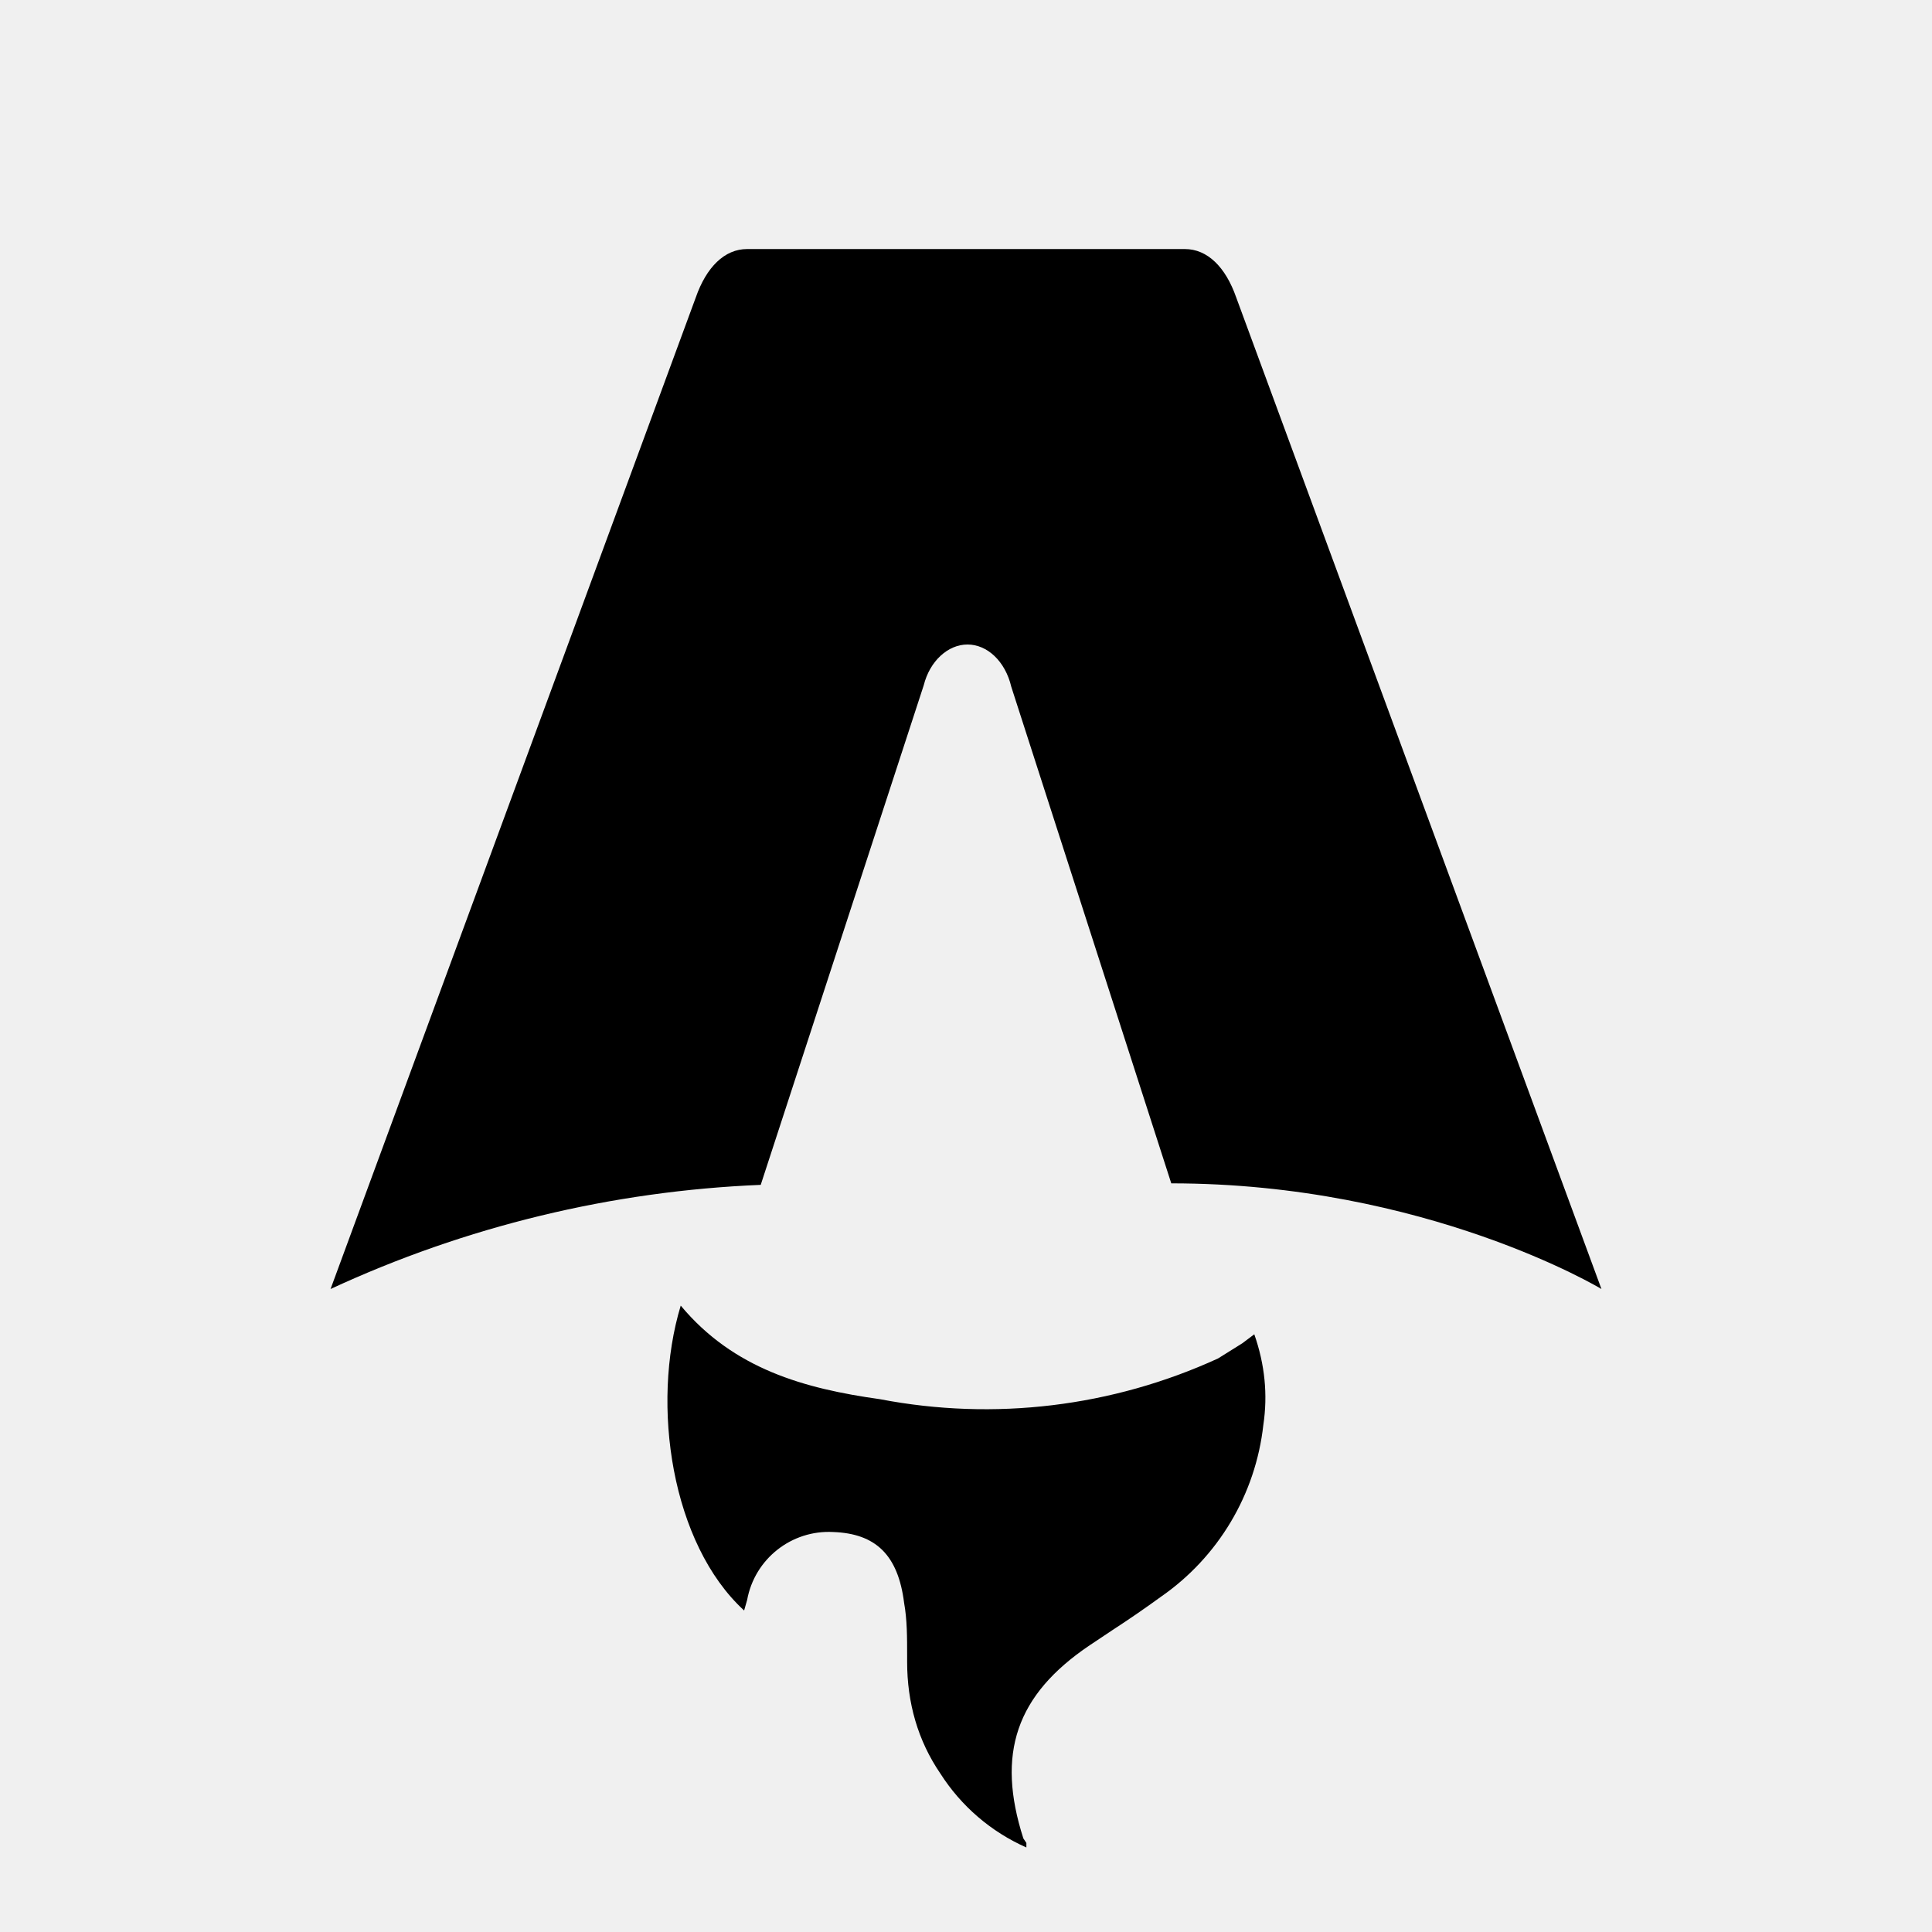
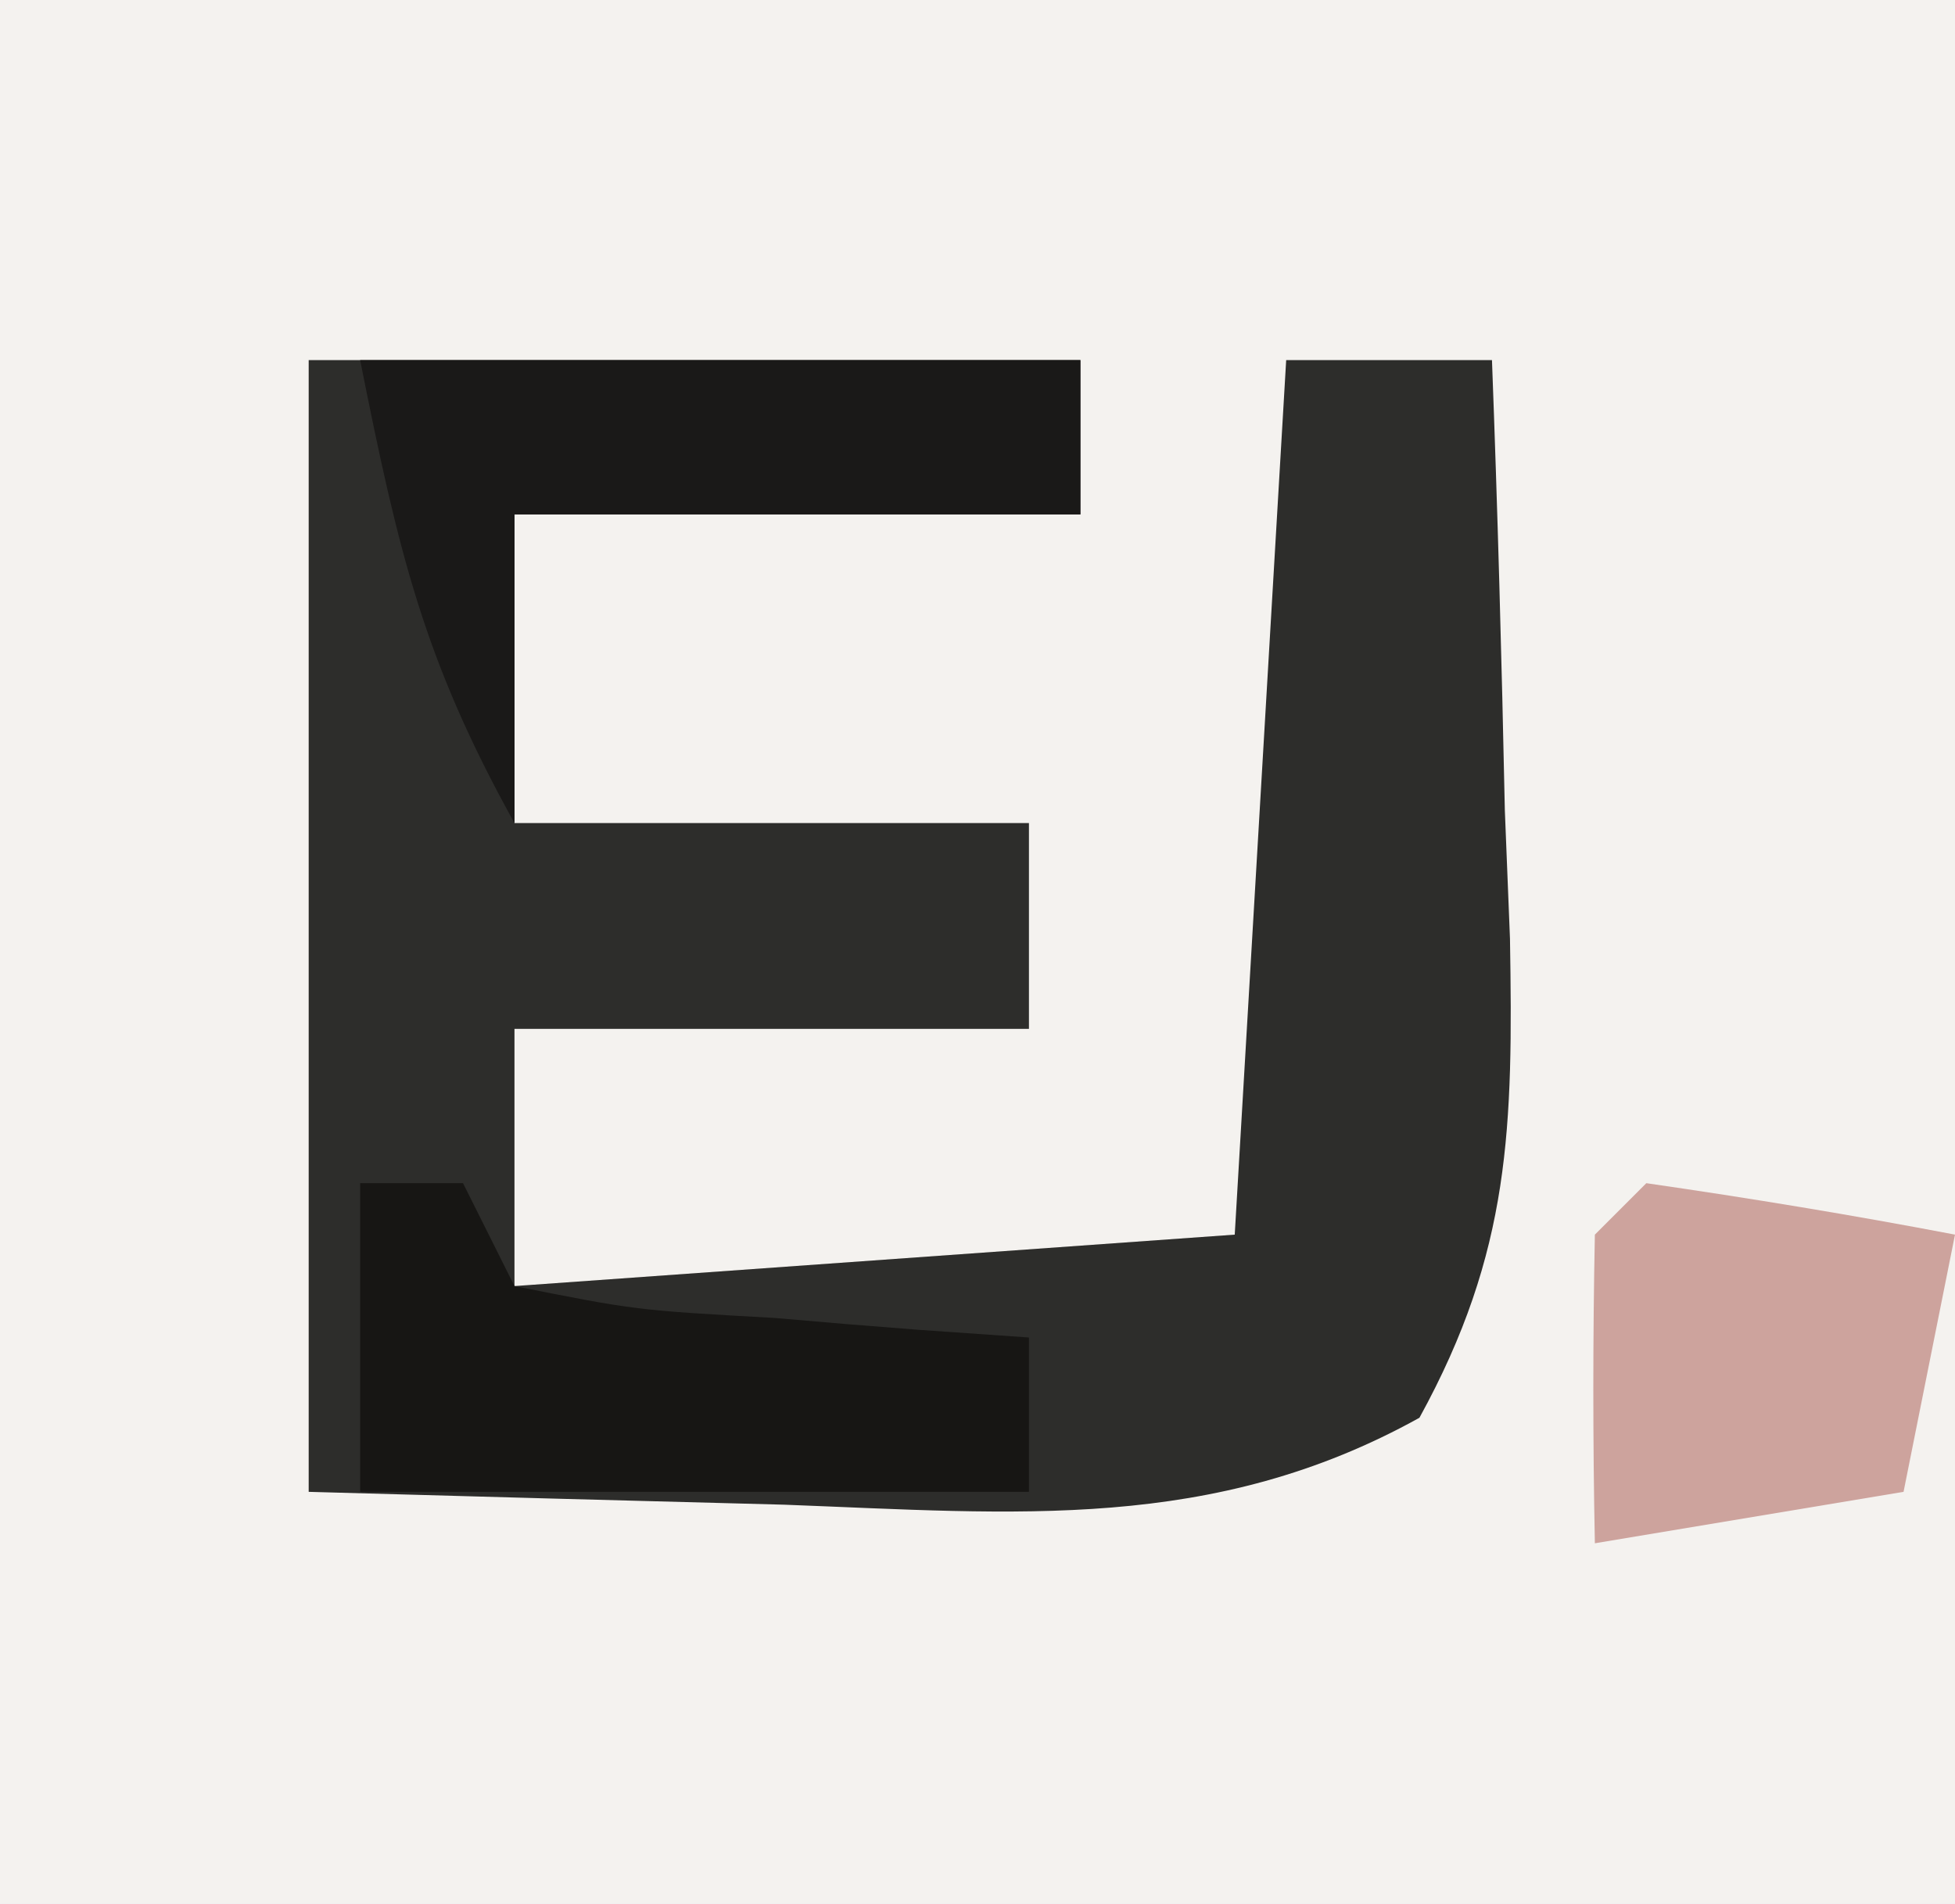
- <svg xmlns="http://www.w3.org/2000/svg" fill="none" viewBox="0 0 128 128">
-   <path d="M50.4 78.5a75.1 75.1 0 0 0-28.5 6.9l24.2-65.7c.7-2 1.9-3.2 3.4-3.2h29c1.5 0 2.7 1.2 3.4 3.2l24.2 65.7s-11.6-7-28.5-7L67 45.5c-.4-1.7-1.6-2.8-2.9-2.8-1.3 0-2.5 1.1-2.9 2.7L50.4 78.5Zm-1.1 28.2Zm-4.2-20.2c-2 6.6-.6 15.8 4.2 20.2a17.5 17.5 0 0 1 .2-.7 5.5 5.5 0 0 1 5.7-4.5c2.8.1 4.3 1.5 4.7 4.7.2 1.1.2 2.3.2 3.5v.4c0 2.7.7 5.2 2.2 7.4a13 13 0 0 0 5.7 4.9v-.3l-.2-.3c-1.8-5.6-.5-9.5 4.4-12.8l1.5-1a73 73 0 0 0 3.2-2.2 16 16 0 0 0 6.8-11.4c.3-2 .1-4-.6-6l-.8.6-1.6 1a37 37 0 0 1-22.4 2.7c-5-.7-9.7-2-13.2-6.2Z" />
-   <style>
-         path { fill: #000; }
-         @media (prefers-color-scheme: dark) {
-             path { fill: #FFF; }
-         }
-     </style>
+ <svg xmlns="http://www.w3.org/2000/svg" version="1.1" width="38" height="37">
+   <path d="M0 0 C12.54 0 25.08 0 38 0 C38 12.21 38 24.42 38 37 C25.46 37 12.92 37 0 37 C0 24.79 0 12.58 0 0 Z " fill="#F4F2EF" transform="translate(0,0)" />
+   <path d="M0 0 C4.95 0 9.9 0 15 0 C15 0.99 15 1.98 15 3 C11.37 3 7.74 3 4 3 C4 4.98 4 6.96 4 9 C7.3 9 10.6 9 14 9 C14 10.32 14 11.64 14 13 C10.7 13 7.4 13 4 13 C4 14.65 4 16.3 4 18 C8.62 17.67 13.24 17.34 18 17 C18.33 11.39 18.66 5.78 19 0 C20.32 0 21.64 0 23 0 C23.11 2.92 23.19 5.83 23.25 8.75 C23.3 9.99 23.3 9.99 23.35 11.25 C23.41 14.9 23.37 17.32 21.59 20.56 C17.57 22.79 13.76 22.42 9.25 22.25 C4.67 22.13 4.67 22.13 0 22 C0 14.74 0 7.48 0 0 Z " fill="#2D2D2B" transform="translate(6,7)" />
+   <path d="M0 0 C4.62 0 9.24 0 14 0 C14 0.99 14 1.98 14 3 C10.37 3 6.74 3 3 3 C3 4.98 3 6.96 3 9 C1.24 5.83 0.75 3.76 0 0 Z " fill="#1A1918" transform="translate(7,7)" />
+   <path d="M0 0 C0.66 0 1.32 0 2 0 C2.33 0.66 2.66 1.32 3 2 C5.36 2.47 5.36 2.47 8.06 2.62 C9.44 2.74 9.44 2.74 10.85 2.85 C11.56 2.9 12.27 2.95 13 3 C13 3.99 13 4.98 13 6 C8.71 6 4.42 6 0 6 C0 4.02 0 2.04 0 0 Z " fill="#171614" transform="translate(7,23)" />
+   <path d="M0 0 C2.01 0.29 4.01 0.62 6 1 C5.67 2.65 5.34 4.3 5 6 C3.02 6.33 1.04 6.66 -1 7 C-1.04 5 -1.04 3 -1 1 C-0.67 0.67 -0.34 0.34 0 0 Z " fill="#CDA39D" transform="translate(32,23)" />
</svg>
